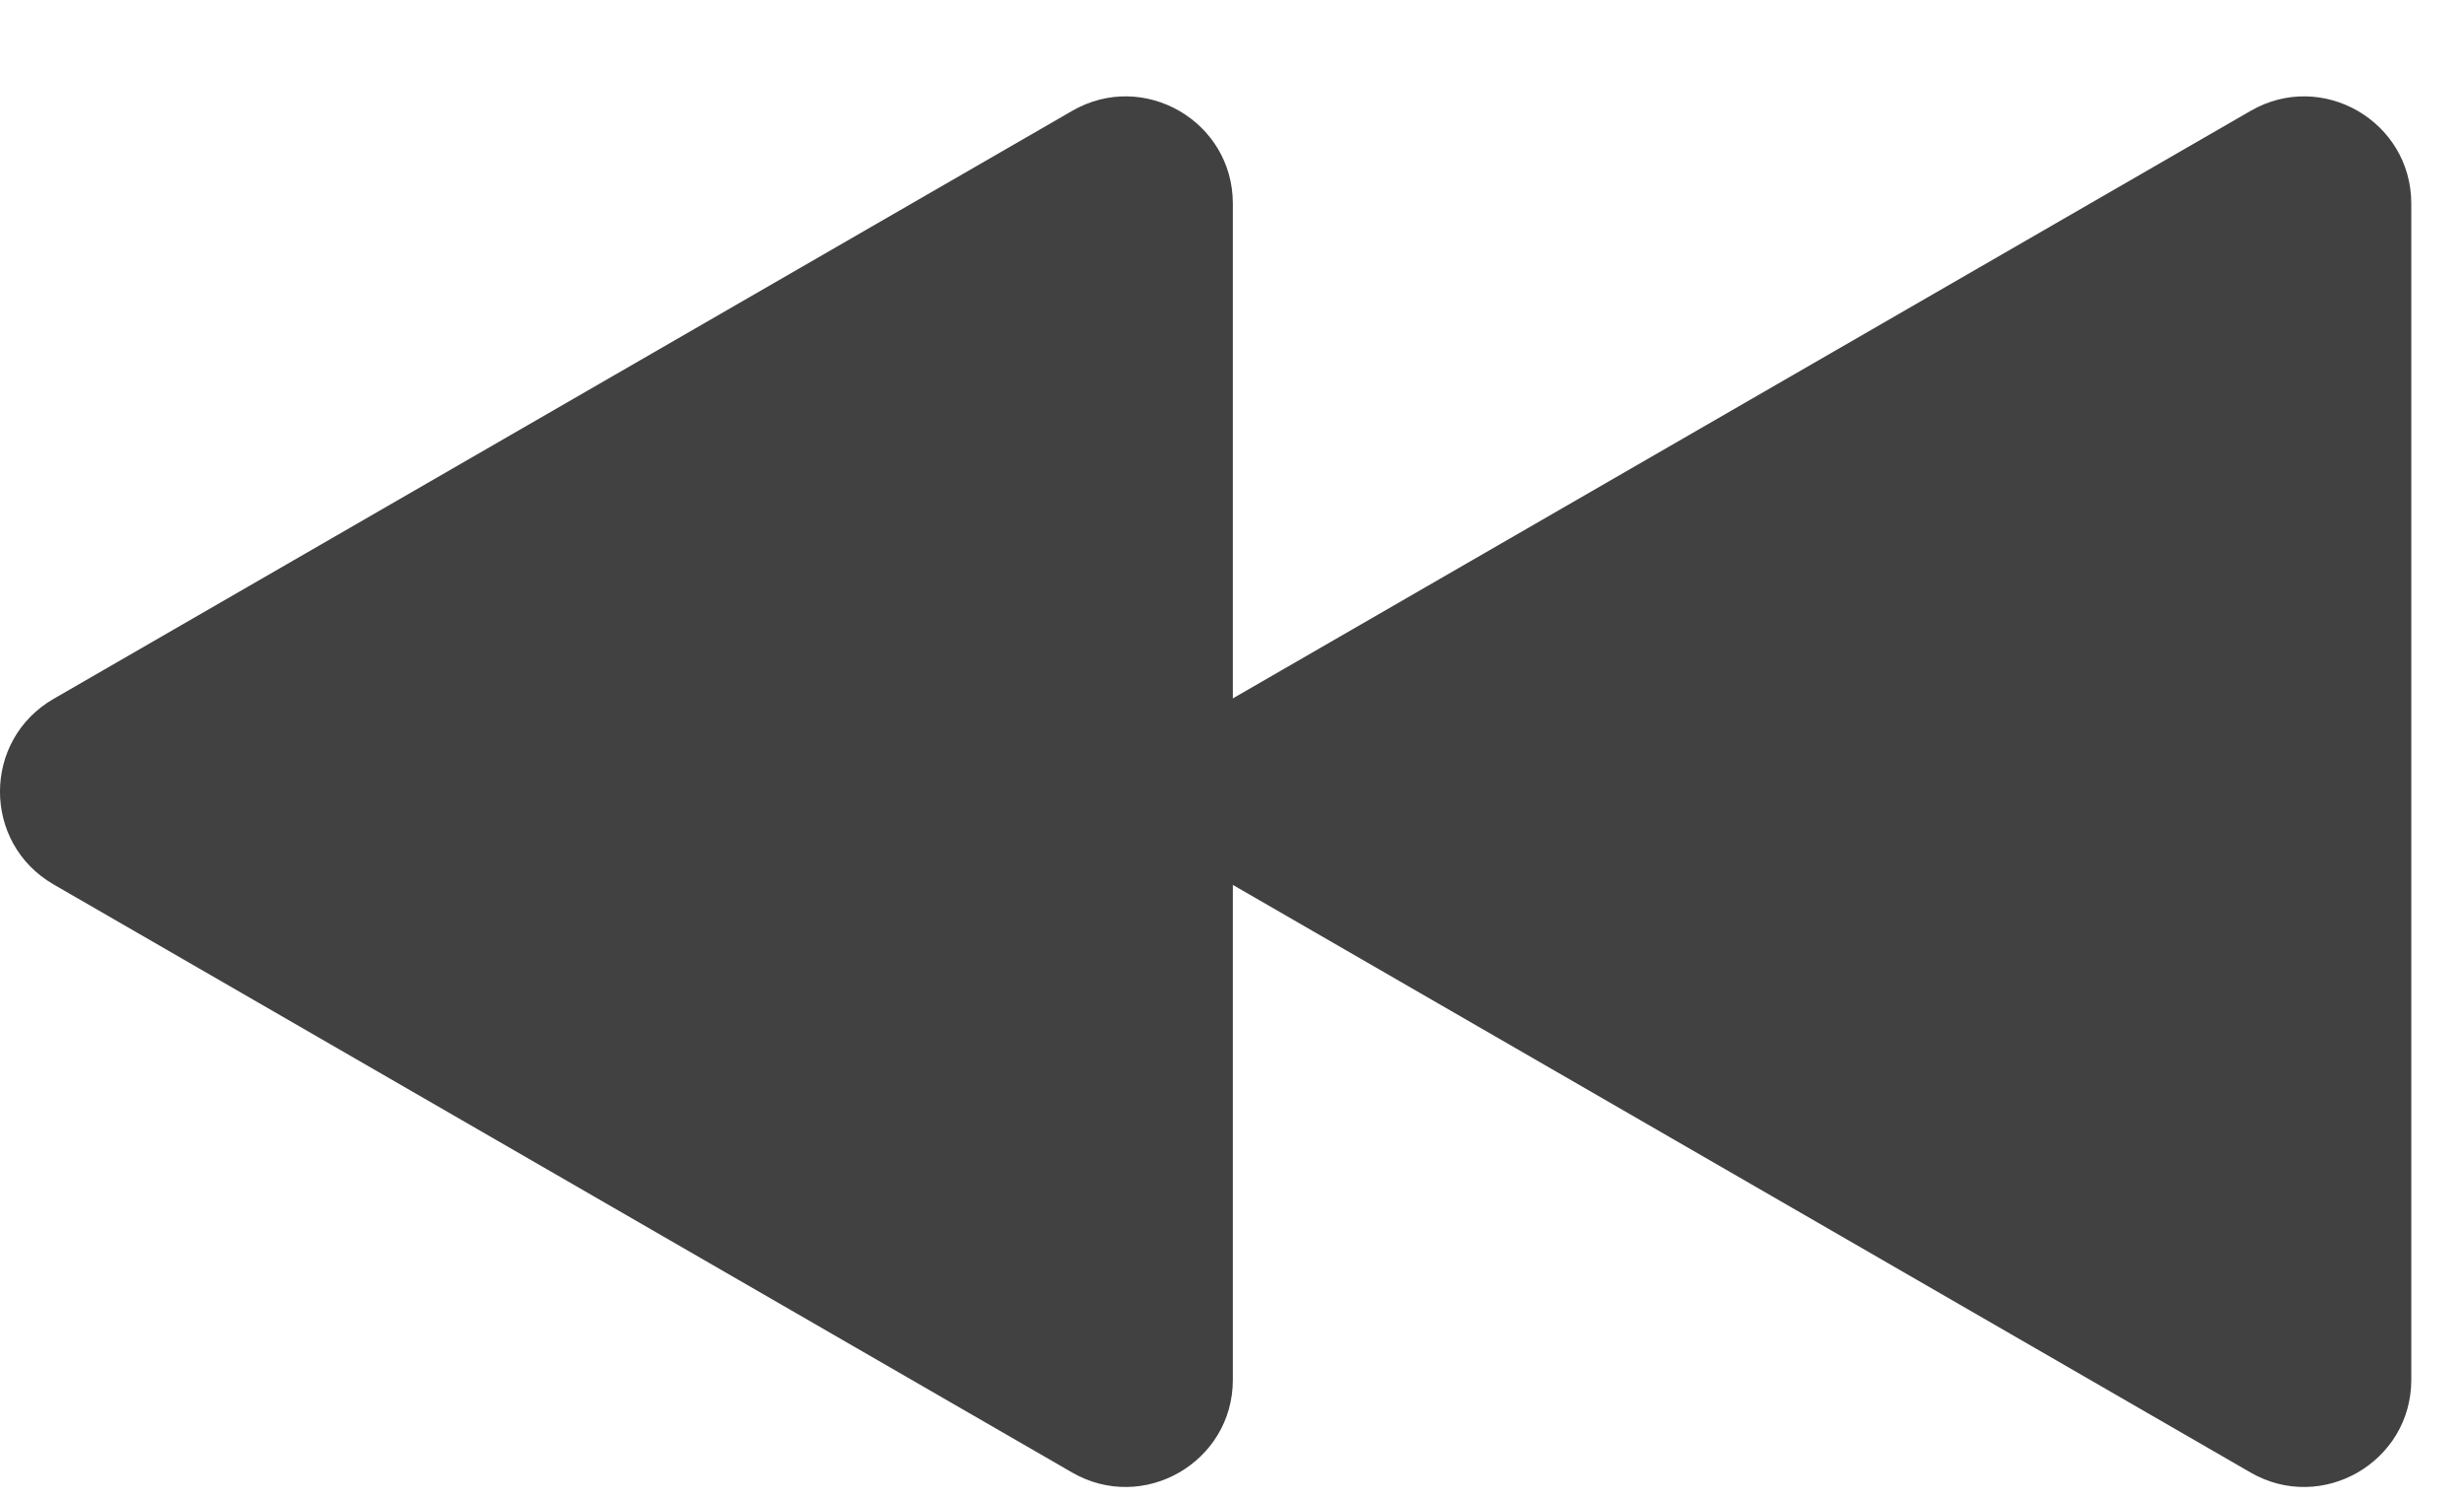
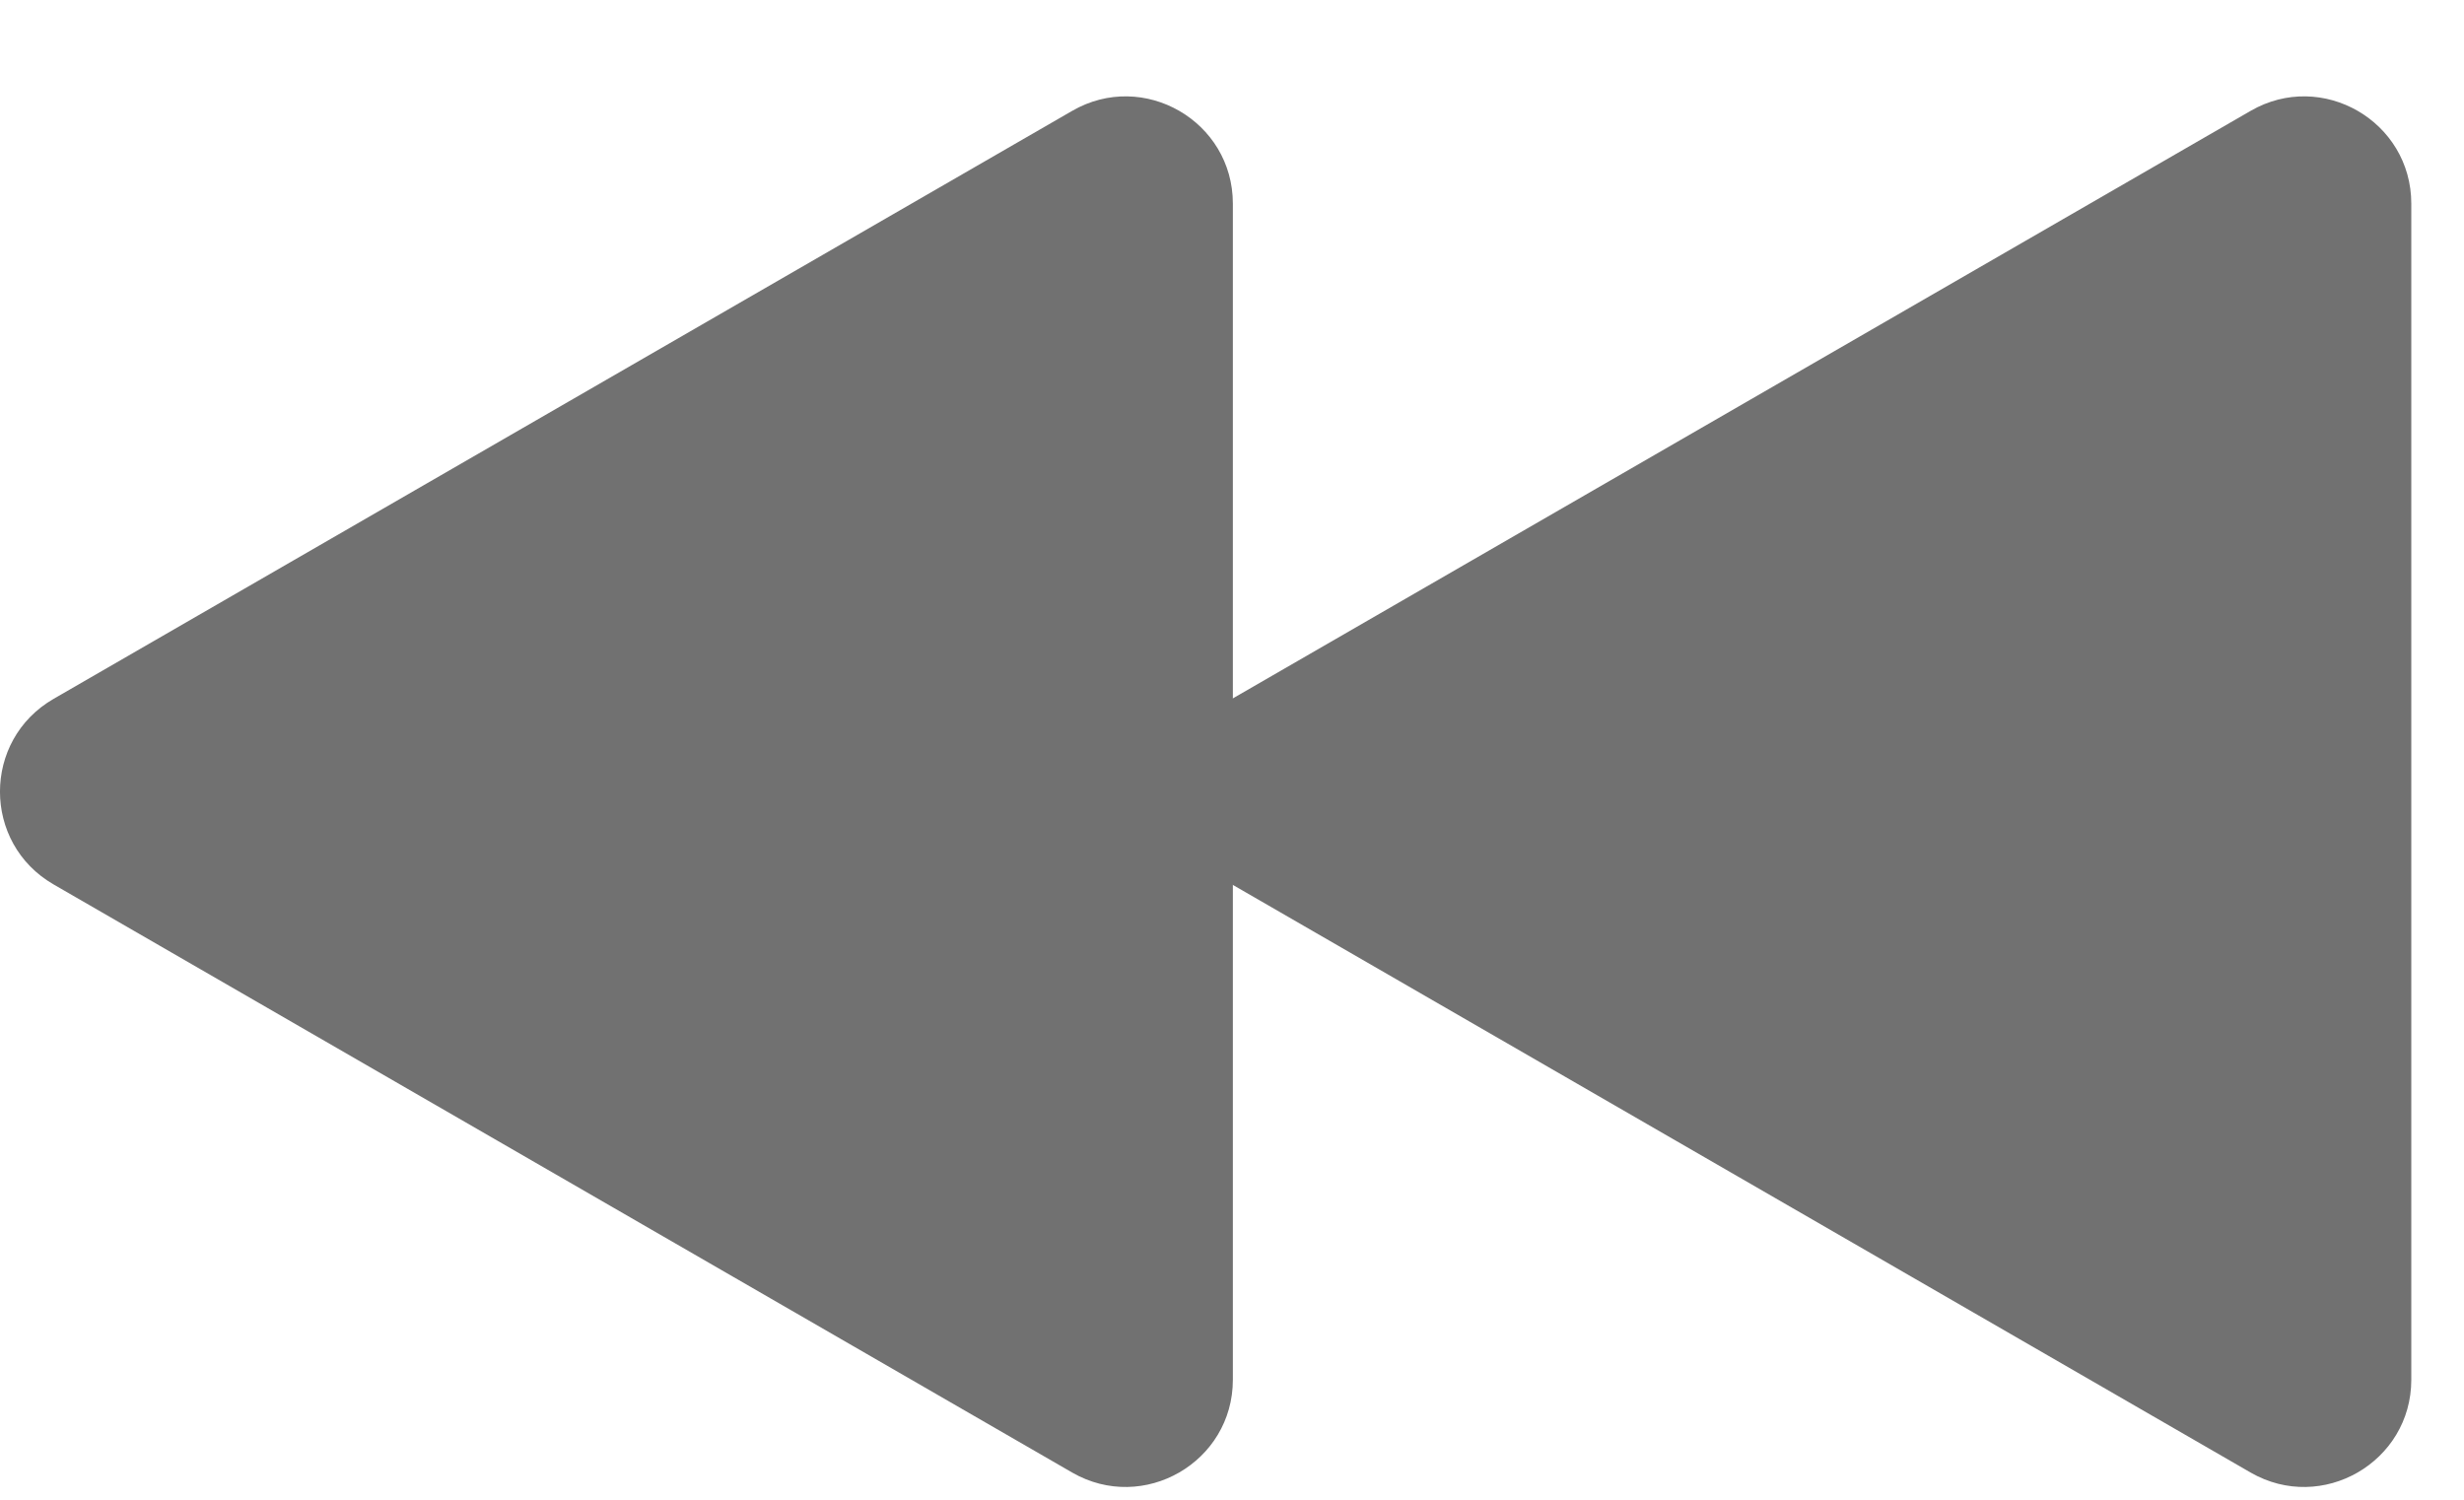
<svg xmlns="http://www.w3.org/2000/svg" width="23" height="14" viewBox="0 0 23 14" fill="none">
-   <path d="M22.508 12.88C22.508 13.649 21.674 14.13 21.008 13.746L11.5 8.256C10.833 7.871 10.833 6.909 11.5 6.524L21.008 1.035C21.674 0.65 22.508 1.131 22.508 1.901L22.508 12.88Z" fill="#414141" />
-   <path d="M11.508 12.88C11.508 13.649 10.674 14.13 10.008 13.746L0.5 8.256C-0.167 7.871 -0.167 6.909 0.5 6.524L10.008 1.035C10.674 0.65 11.508 1.131 11.508 1.901V12.88Z" fill="#414141" />
+   <path d="M22.508 12.88C22.508 13.649 21.674 14.13 21.008 13.746L11.5 8.256C10.833 7.871 10.833 6.909 11.5 6.524L21.008 1.035C21.674 0.65 22.508 1.131 22.508 1.901L22.508 12.88Z" fill="#717171" />
+   <path d="M11.508 12.88C11.508 13.649 10.674 14.13 10.008 13.746L0.5 8.256C-0.167 7.871 -0.167 6.909 0.5 6.524L10.008 1.035C10.674 0.65 11.508 1.131 11.508 1.901V12.88Z" fill="#717171" />
</svg>
